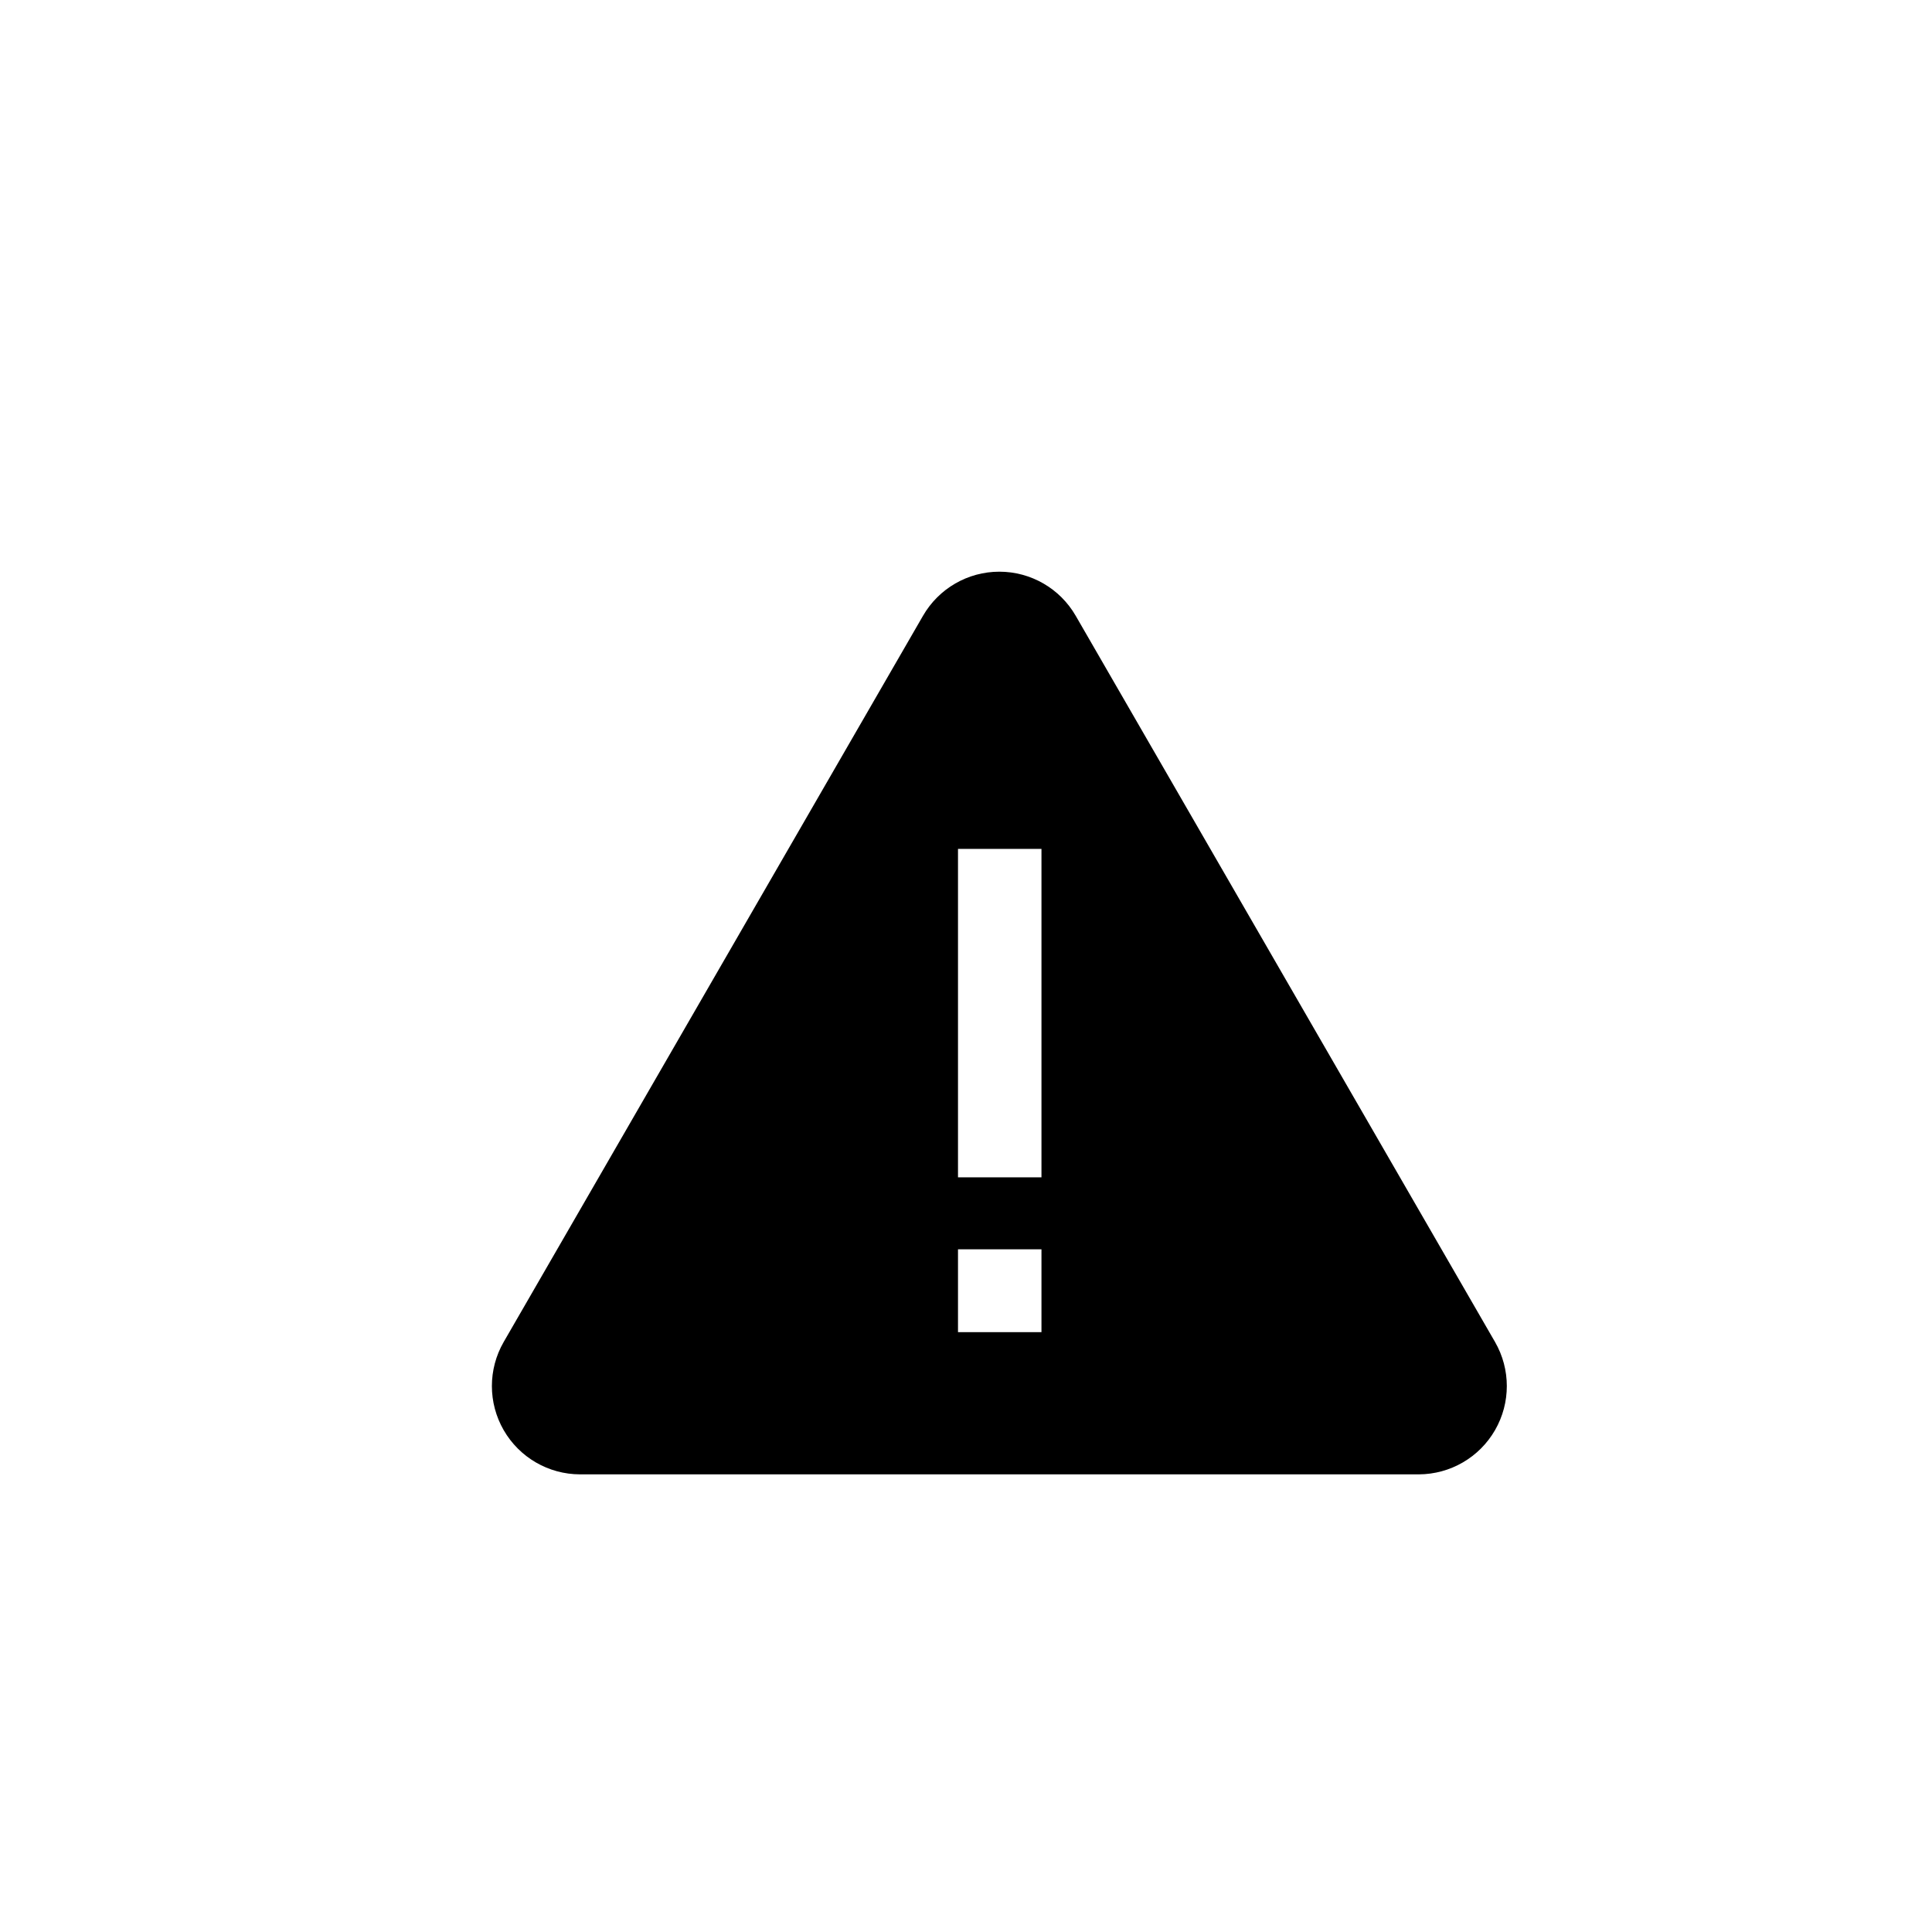
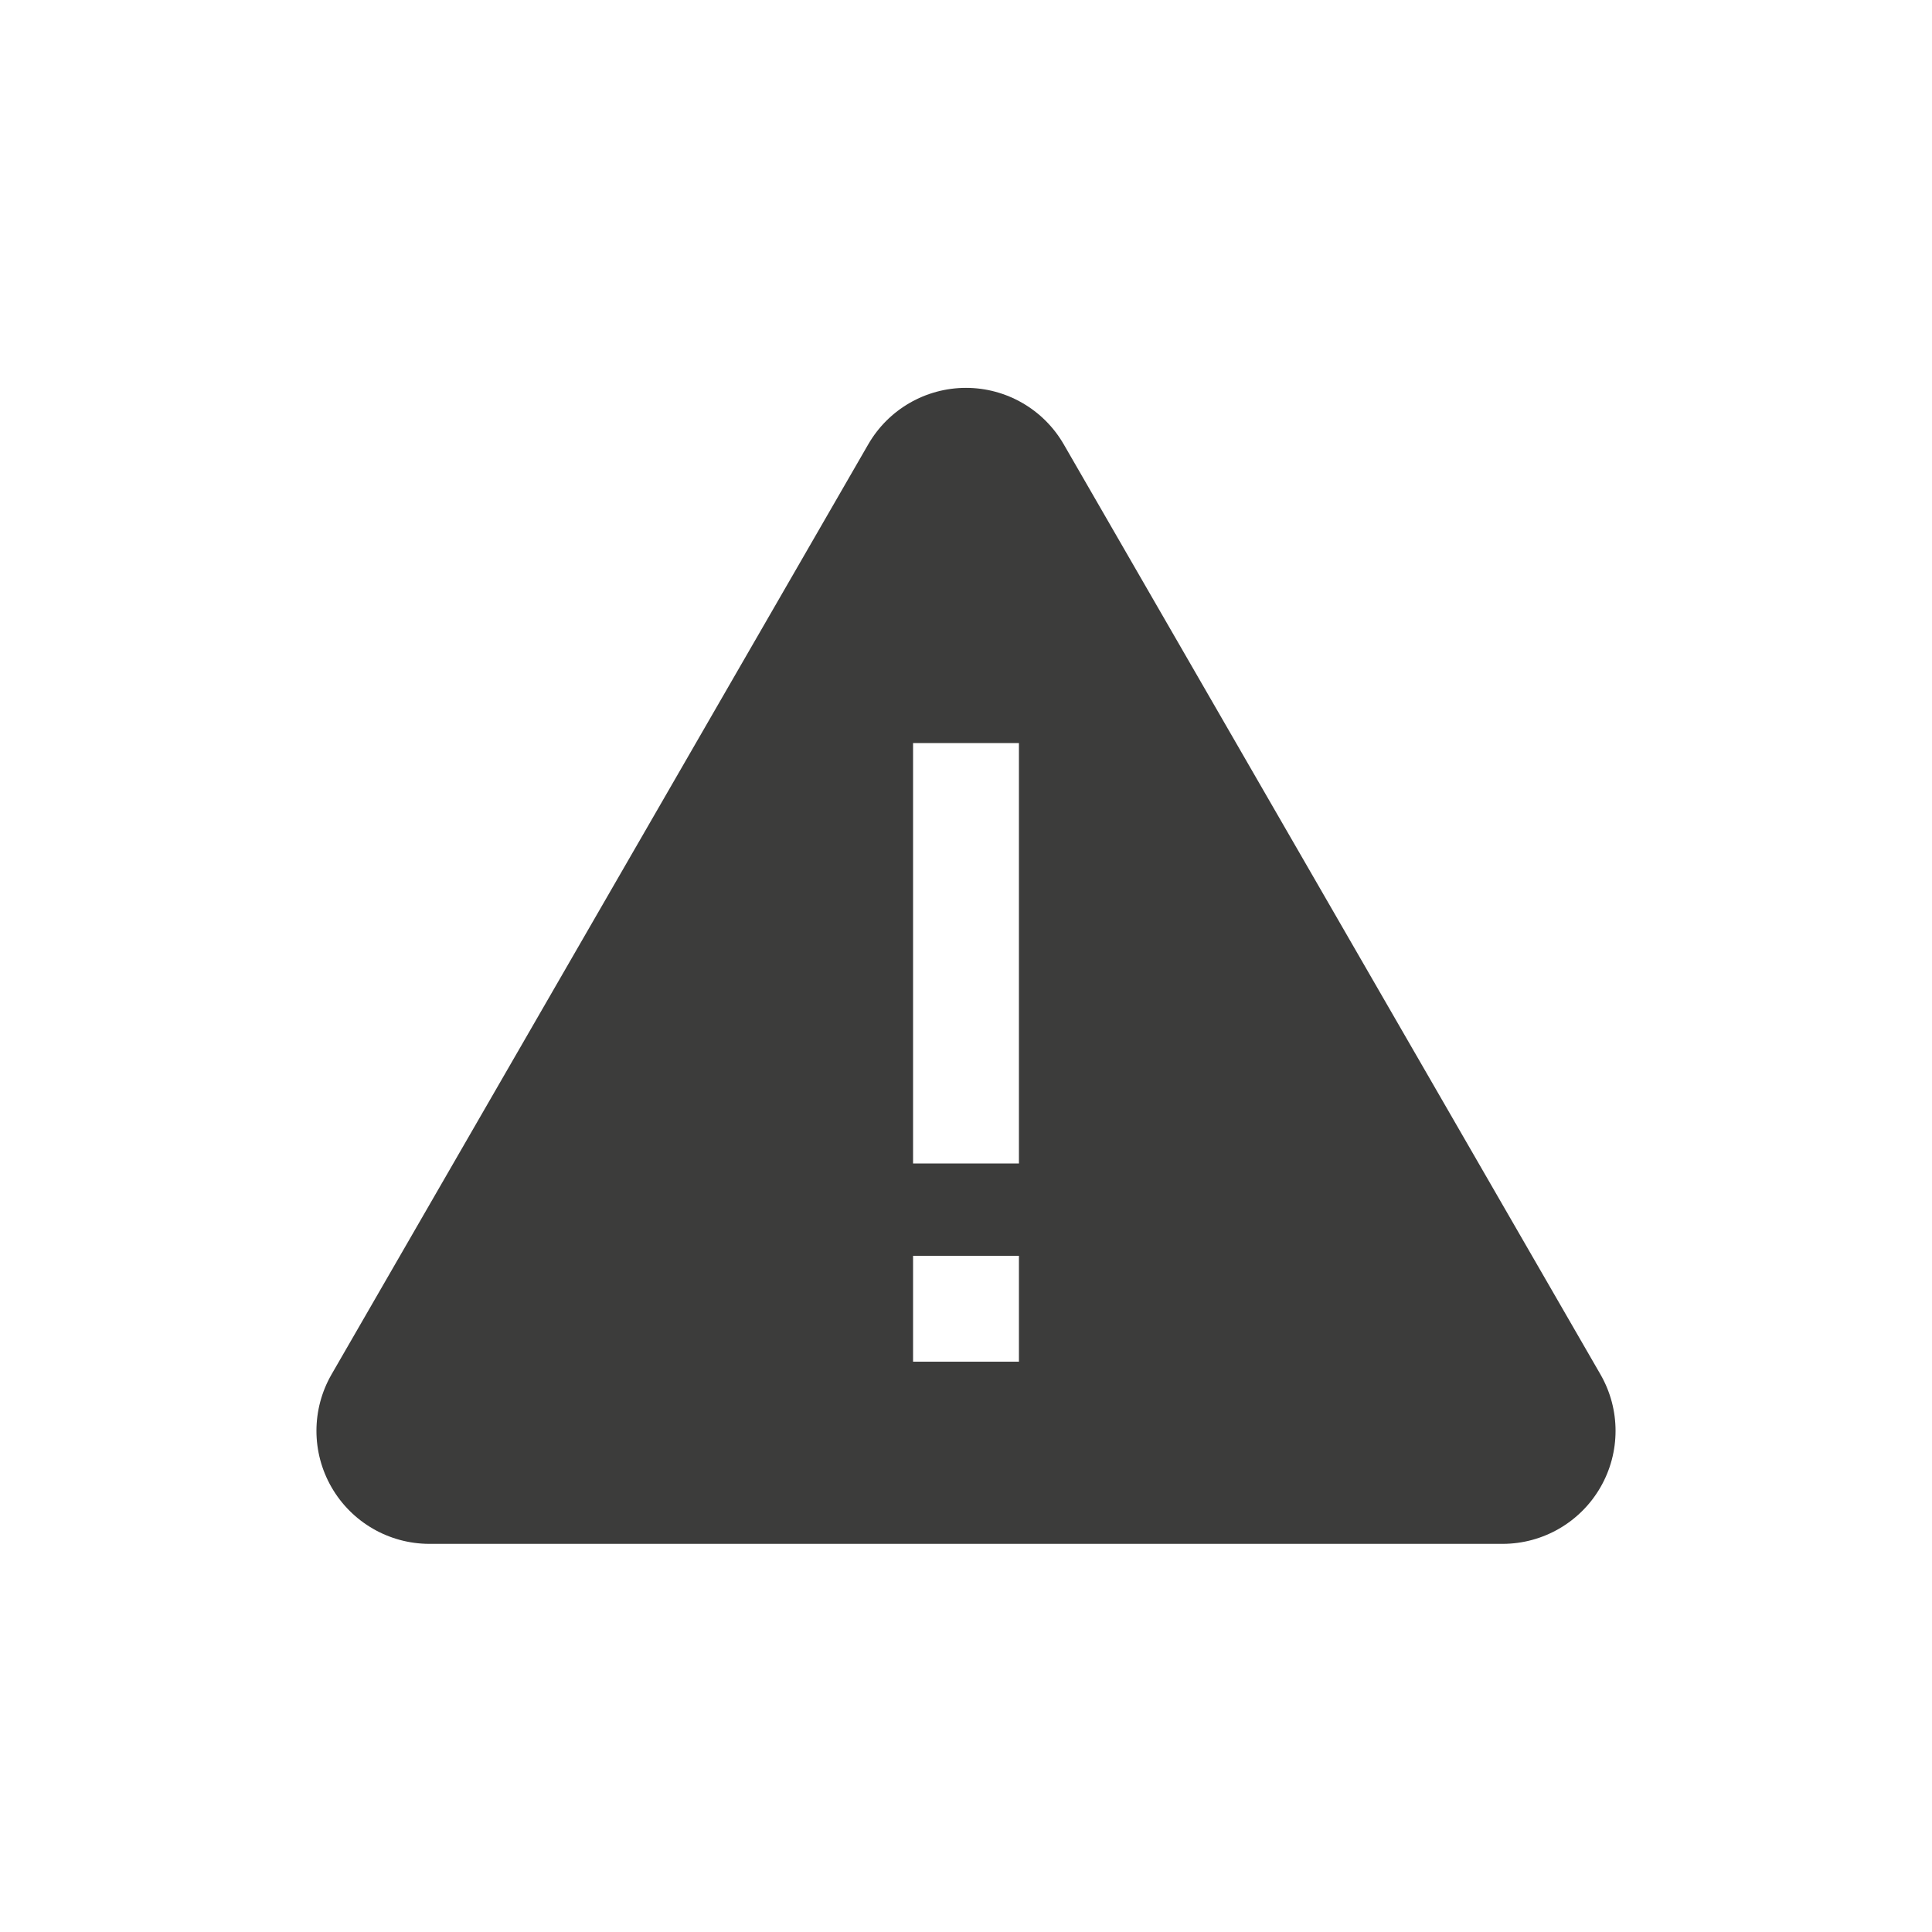
- <svg xmlns="http://www.w3.org/2000/svg" viewBox="0 0 128 128">
-   <g>
-     <path d="M99.05,88.91,71.27,40.8a5.84,5.84,0,0,0-10.12,0L33.37,88.91a5.85,5.85,0,0,0,5.06,8.77H94A5.85,5.85,0,0,0,99.05,88.91ZM69,88.26H63.47V82.77H69ZM69,78H63.47V56.24H69Z" />
-   </g>
+ <svg xmlns="http://www.w3.org/2000/svg" viewBox="0 0 100 100">
+   <path d="M82.84 71.14L55.06 23a5.84 5.84 0 0 0-10.12 0L17.16 71.14a5.85 5.85 0 0 0 5.06 8.77h55.56a5.85 5.85 0 0 0 5.06-8.77zm-30.1-.66h-5.48V65h5.48zm0-10.26h-5.48V38.46h5.48z" fill="#3c3c3b" />
</svg>
